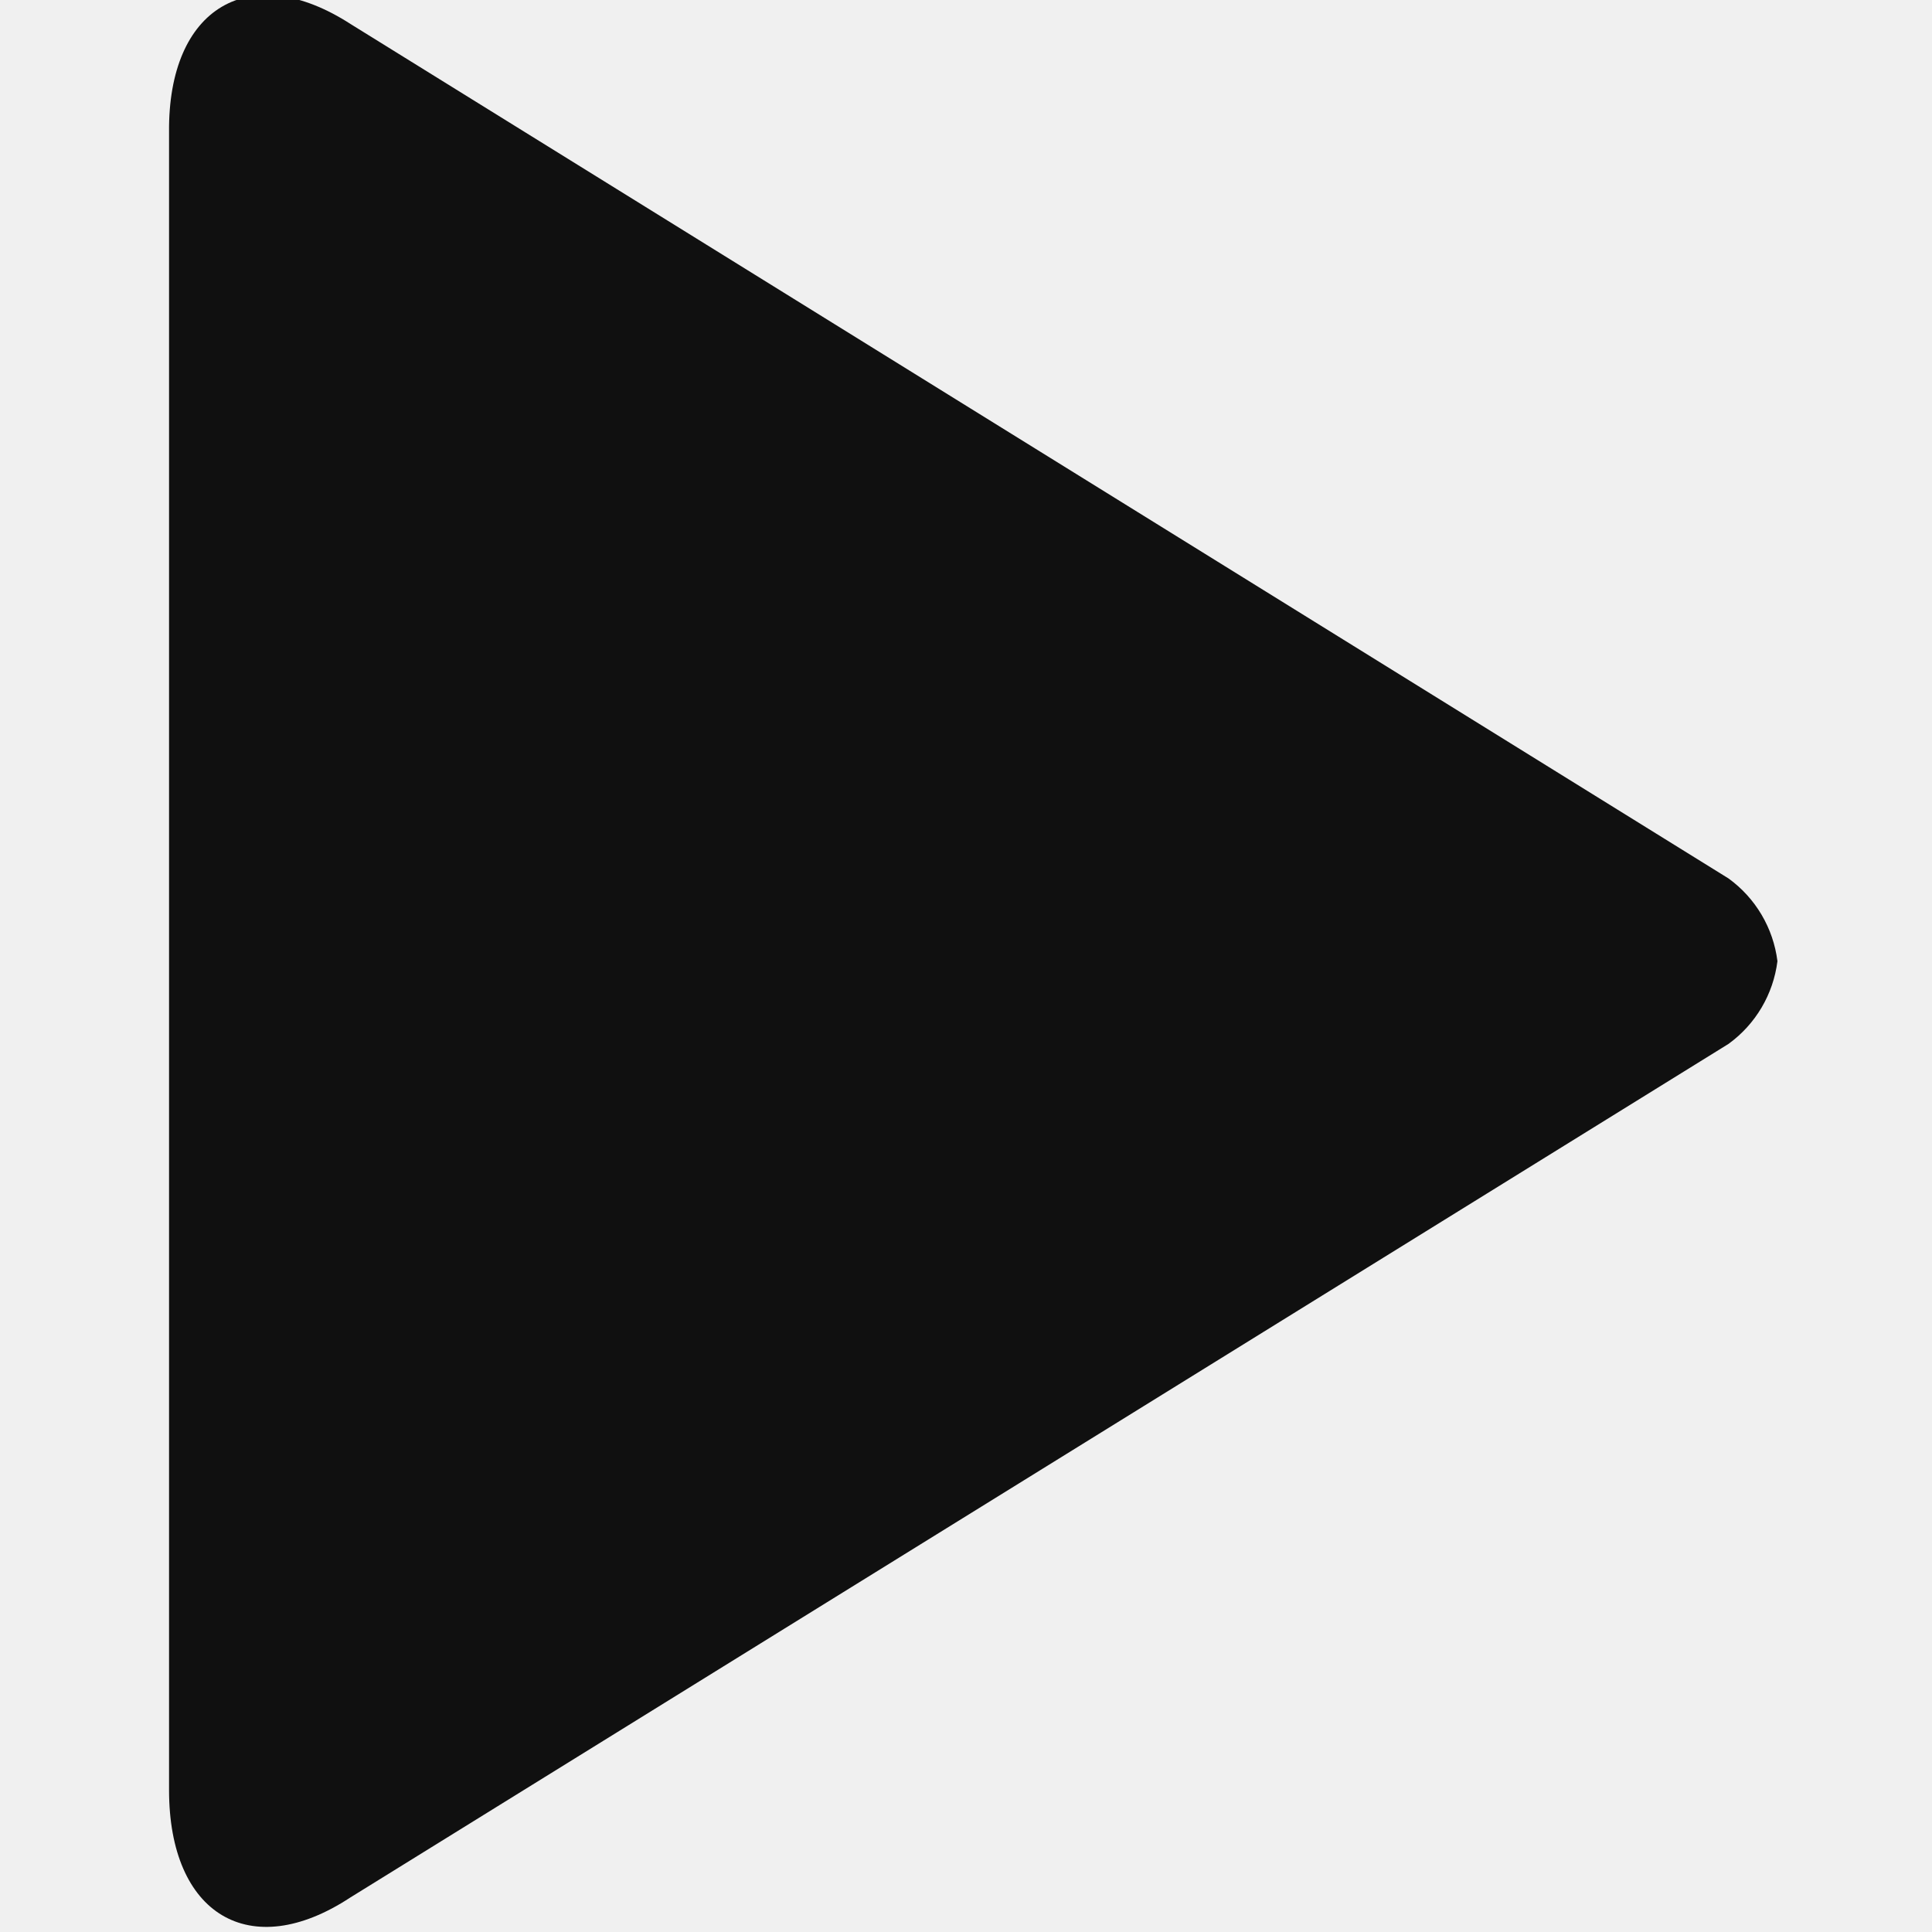
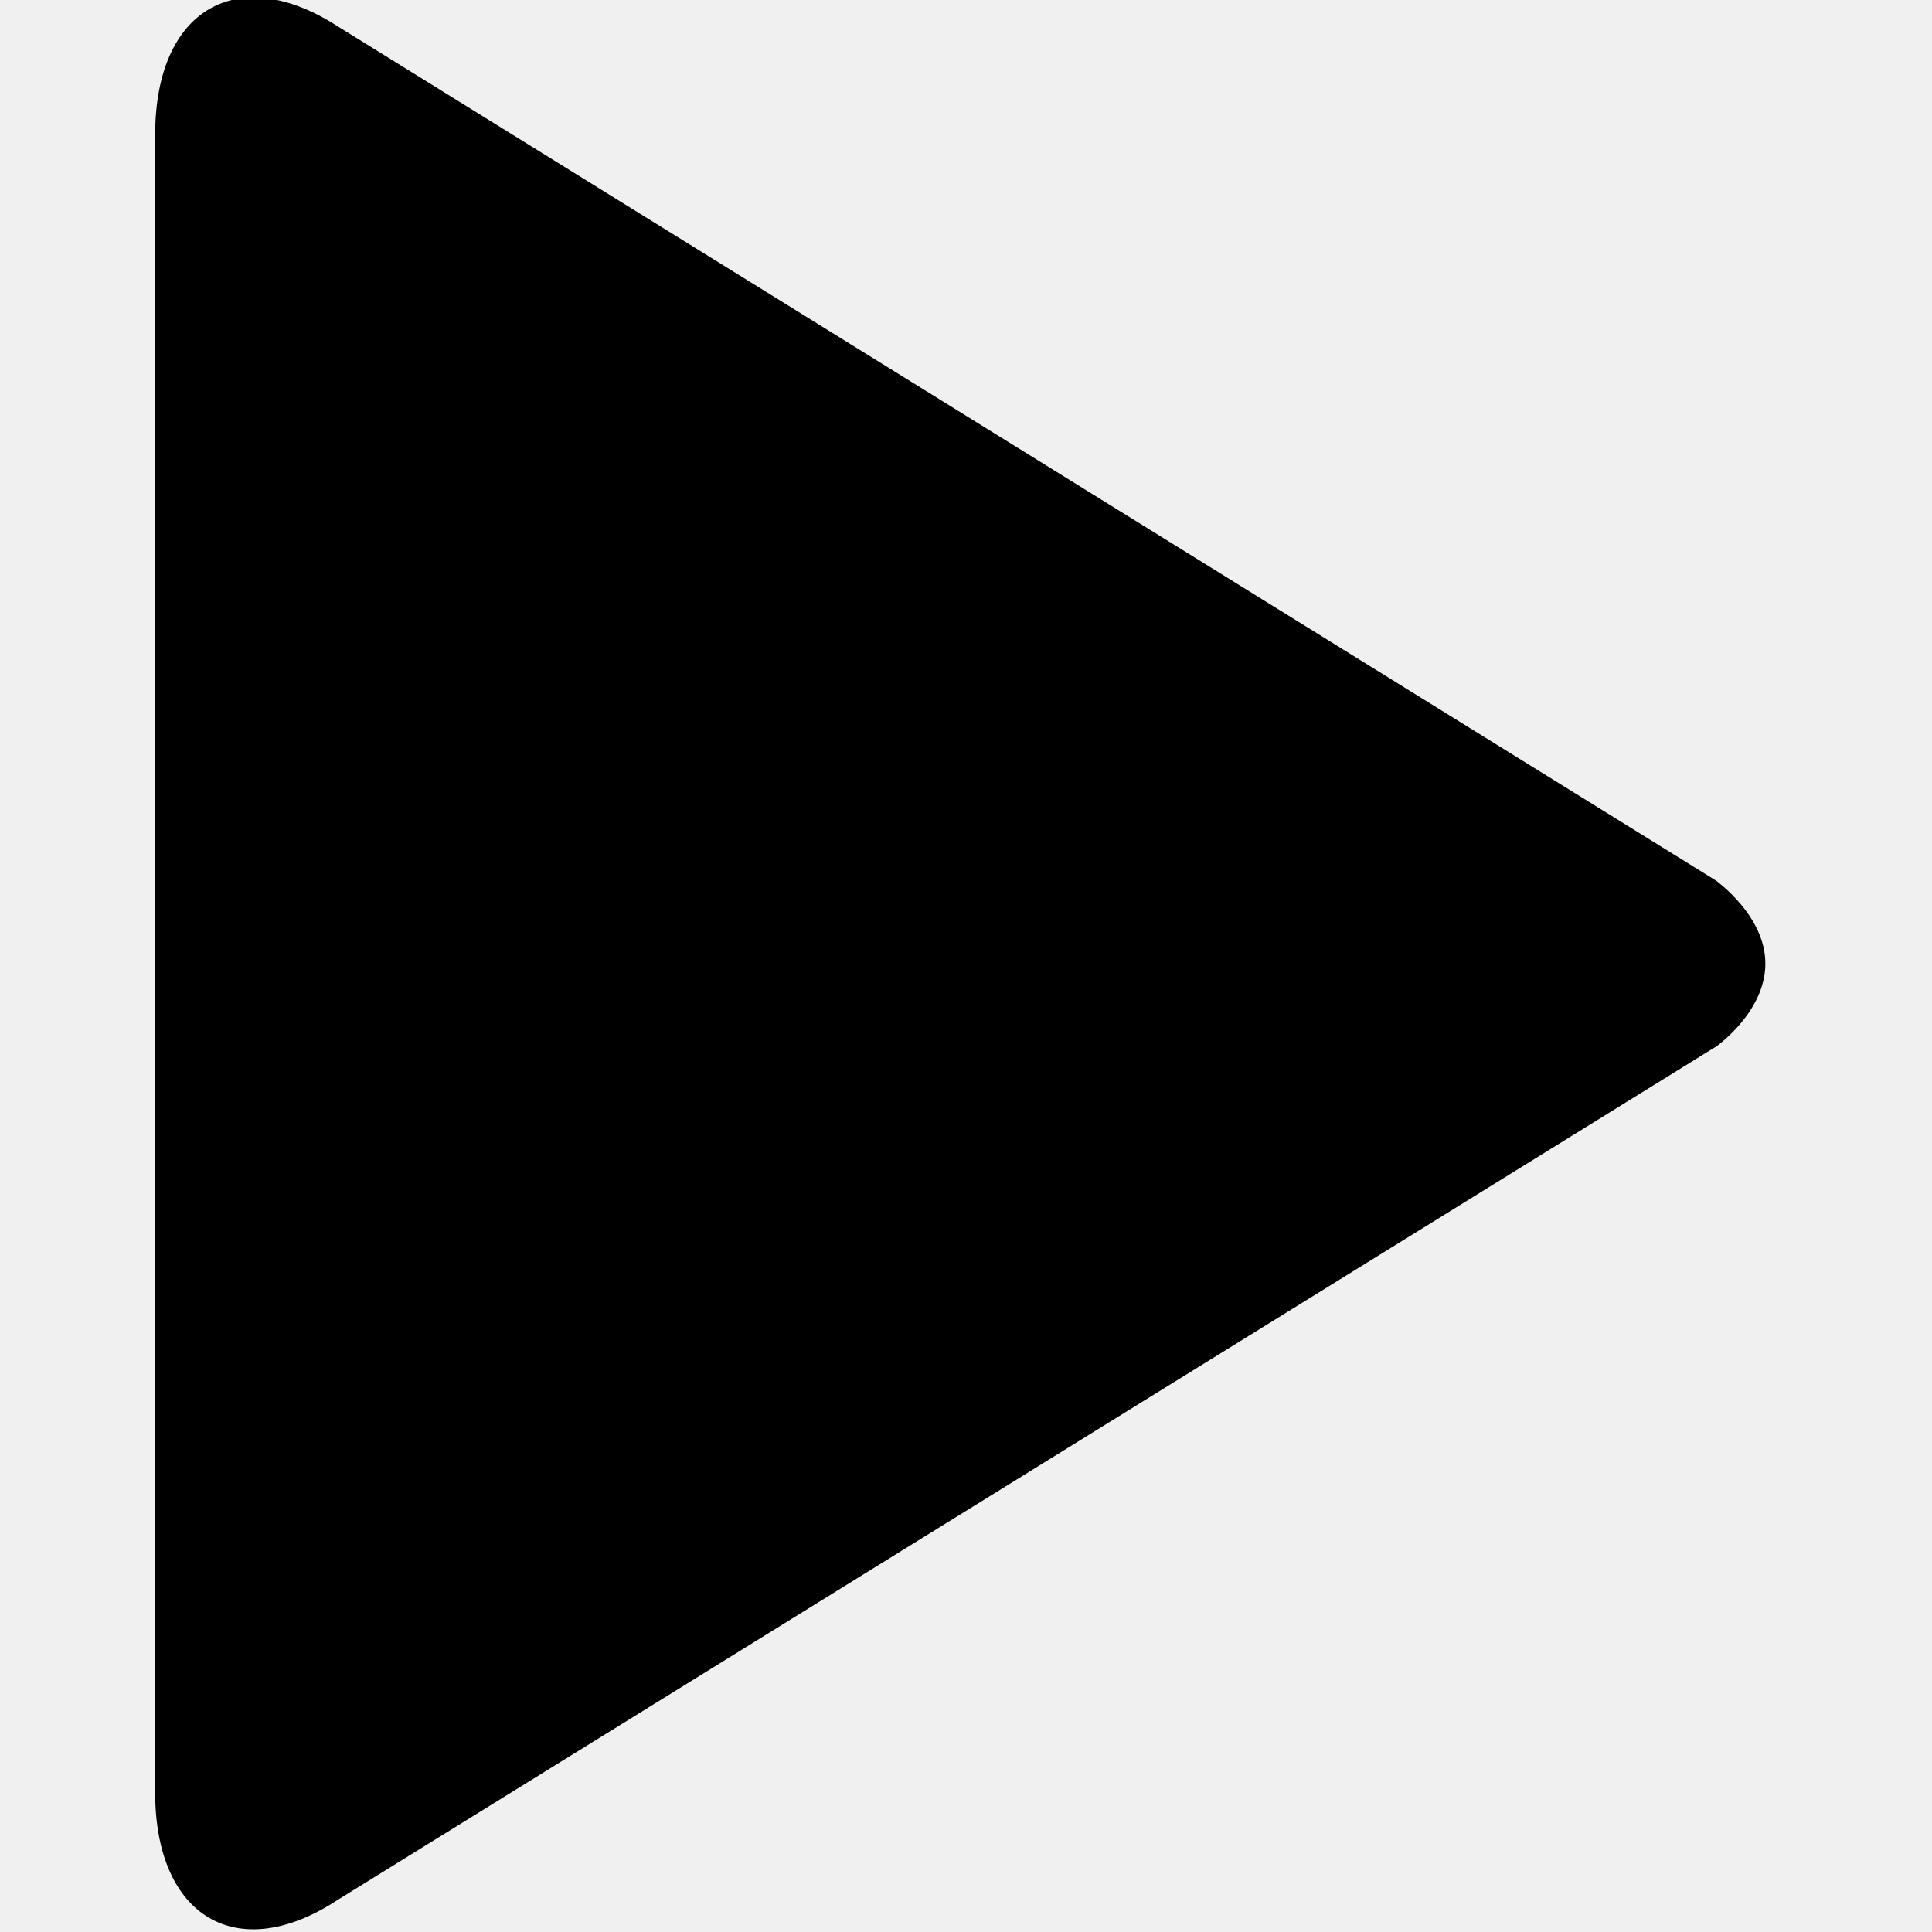
- <svg xmlns="http://www.w3.org/2000/svg" width="32" height="32" viewBox="0 0 32 32">
-   <defs>
-     <mask id="a" x="0" y="-0.08" width="32" height="32.08" maskUnits="userSpaceOnUse">
-       <path d="M29.44,15.92a2,2,0,0,1-.81,1.37L5.8,31.43c-1.66,1.09-3,.28-3-1.78V2.19C2.78.12,4.14-.68,5.81.4L28.63,14.55a2,2,0,0,1,.81,1.37Z" fill="#fff" fill-rule="evenodd" />
-     </mask>
-   </defs>
-   <g mask="url(#a)">
-     <path d="M0,0H32V32H0Z" fill="#101010" fill-rule="evenodd" />
-   </g>
+ <svg xmlns="http://www.w3.org/2000/svg" version="1.1" id="Layer_1" x="0px" y="0px" width="32px" height="32px" viewBox="0 0 32 32" enable-background="new 0 0 32 32" xml:space="preserve">
+   <path id="play_2_" fill-rule="evenodd" clip-rule="evenodd" d="M29.24,15.96c0,0.8-0.81,1.37-0.81,1.37L5.59,31.47  c-1.66,1.09-3.02,0.28-3.02-1.78V2.23c0-2.07,1.36-2.87,3.03-1.79l22.83,14.15C28.42,14.59,29.24,15.16,29.24,15.96L29.24,15.96z" />
</svg>
